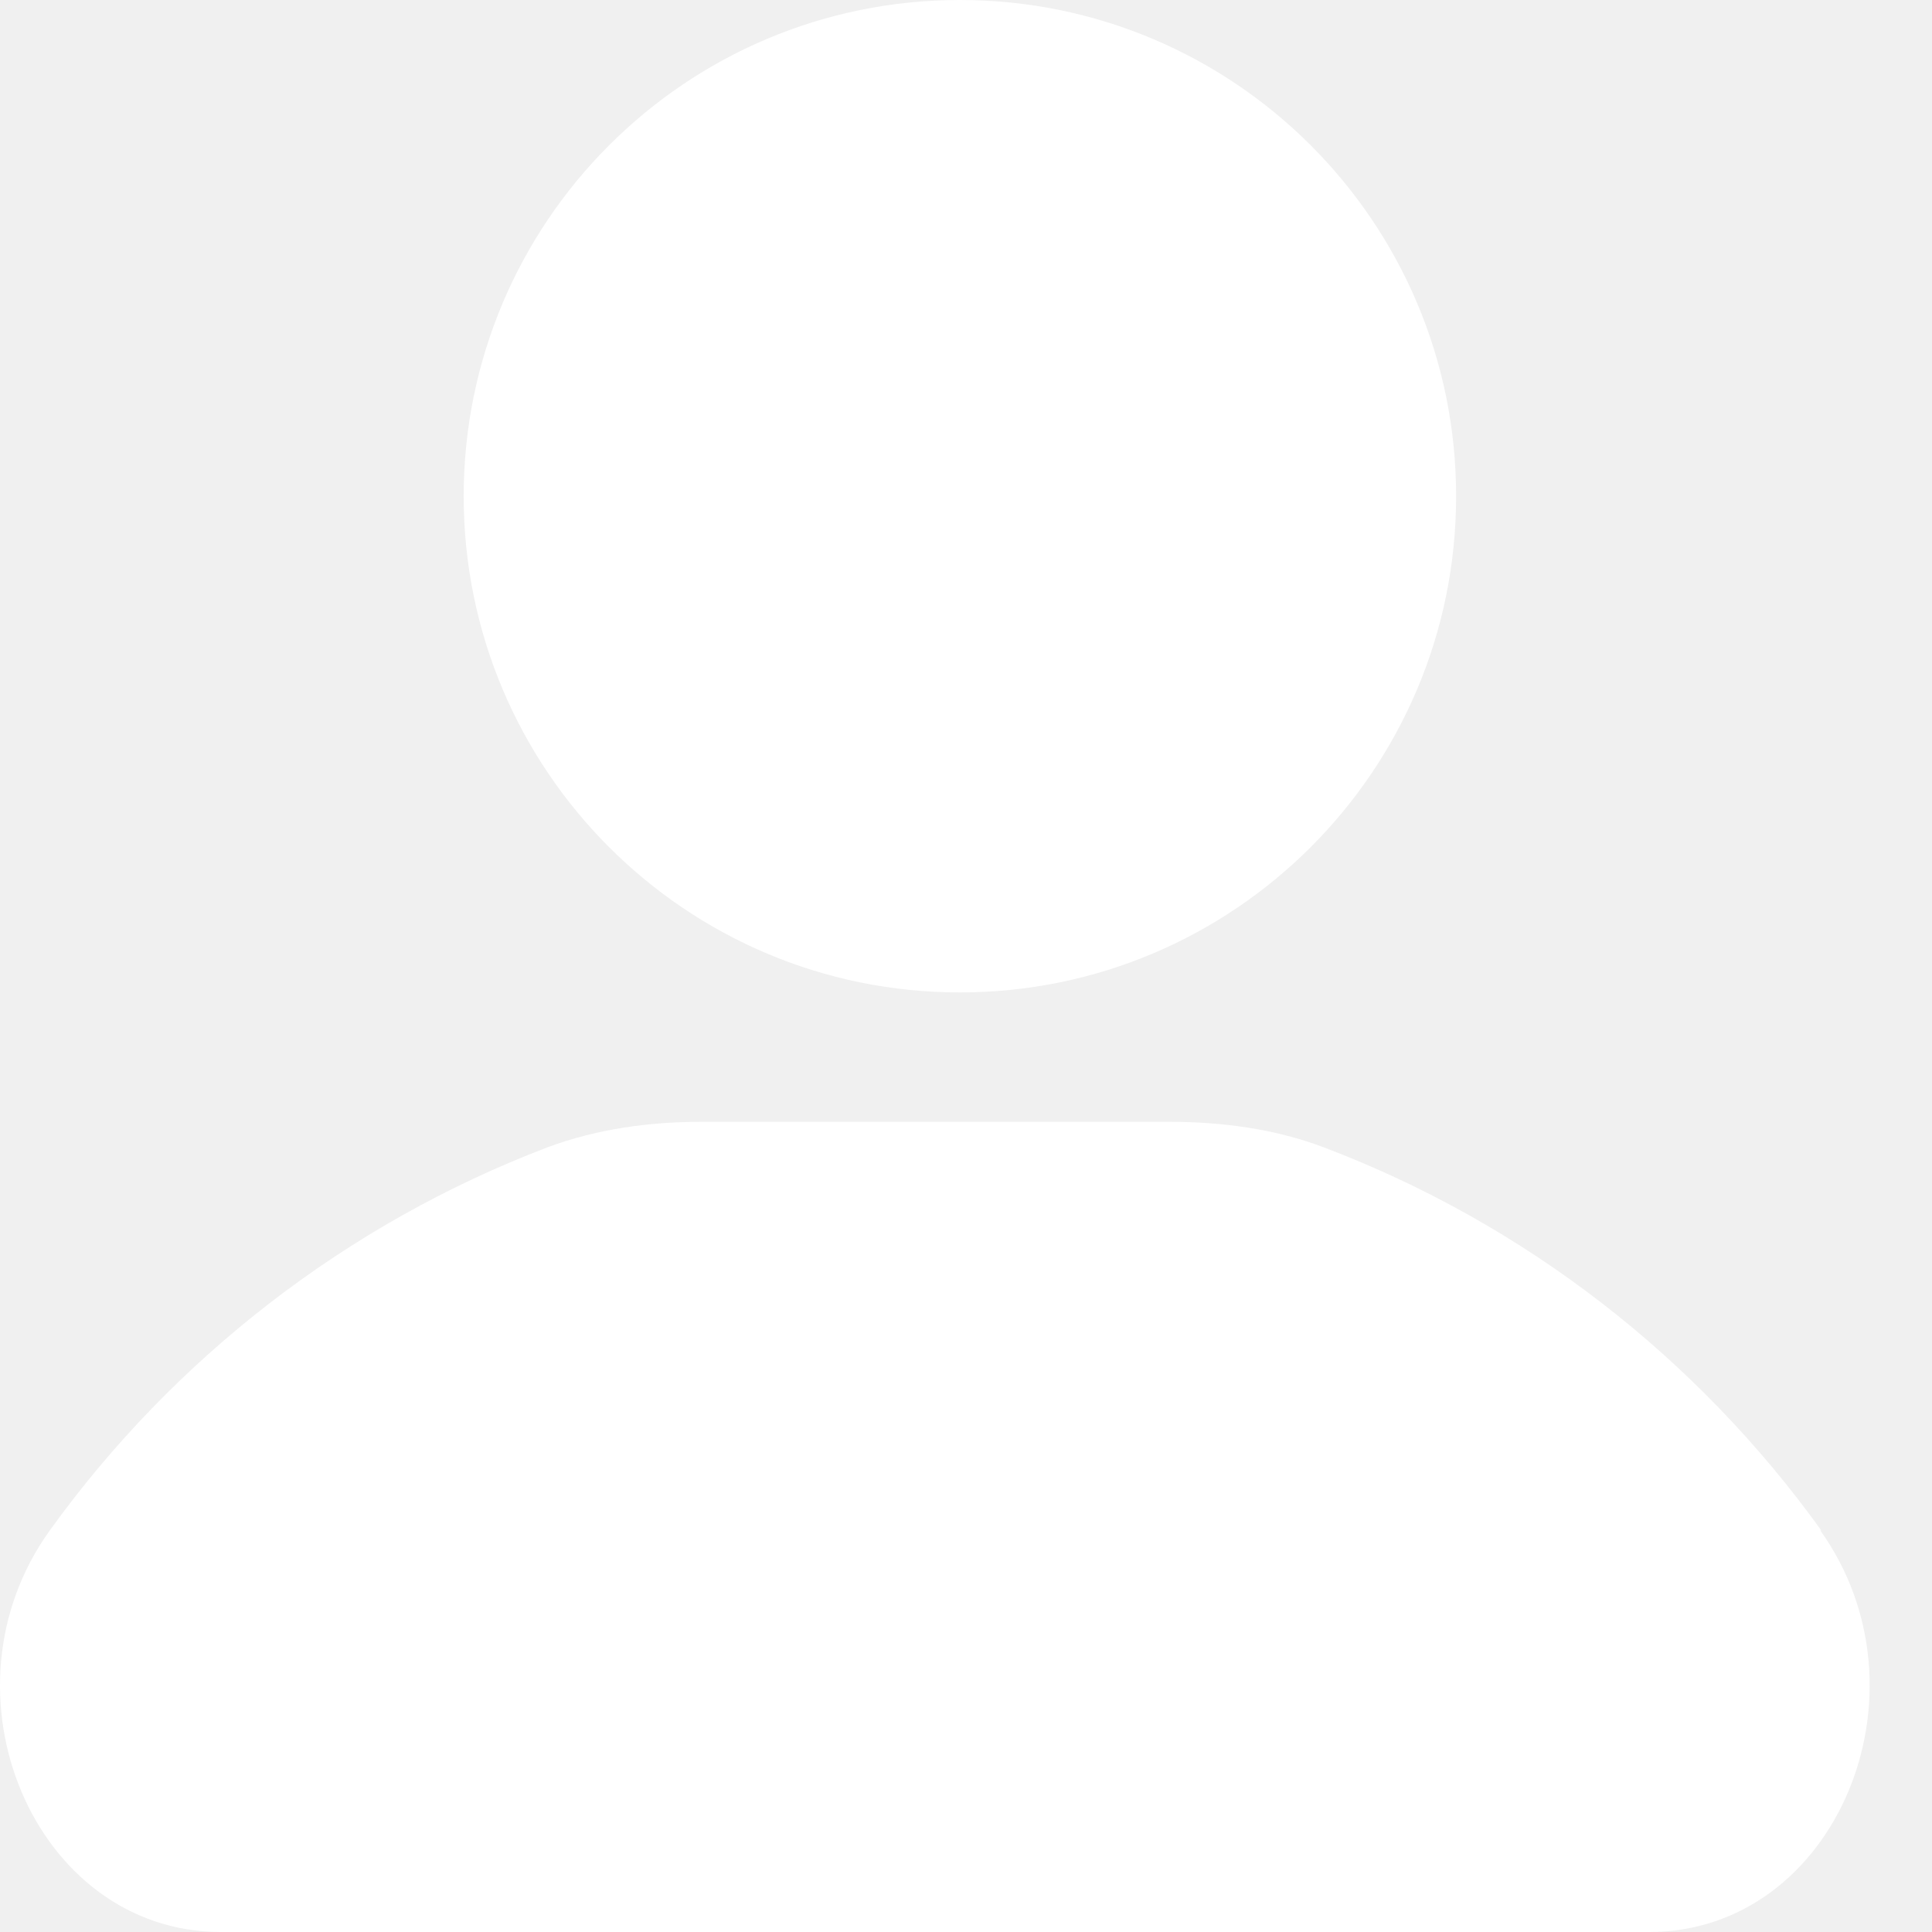
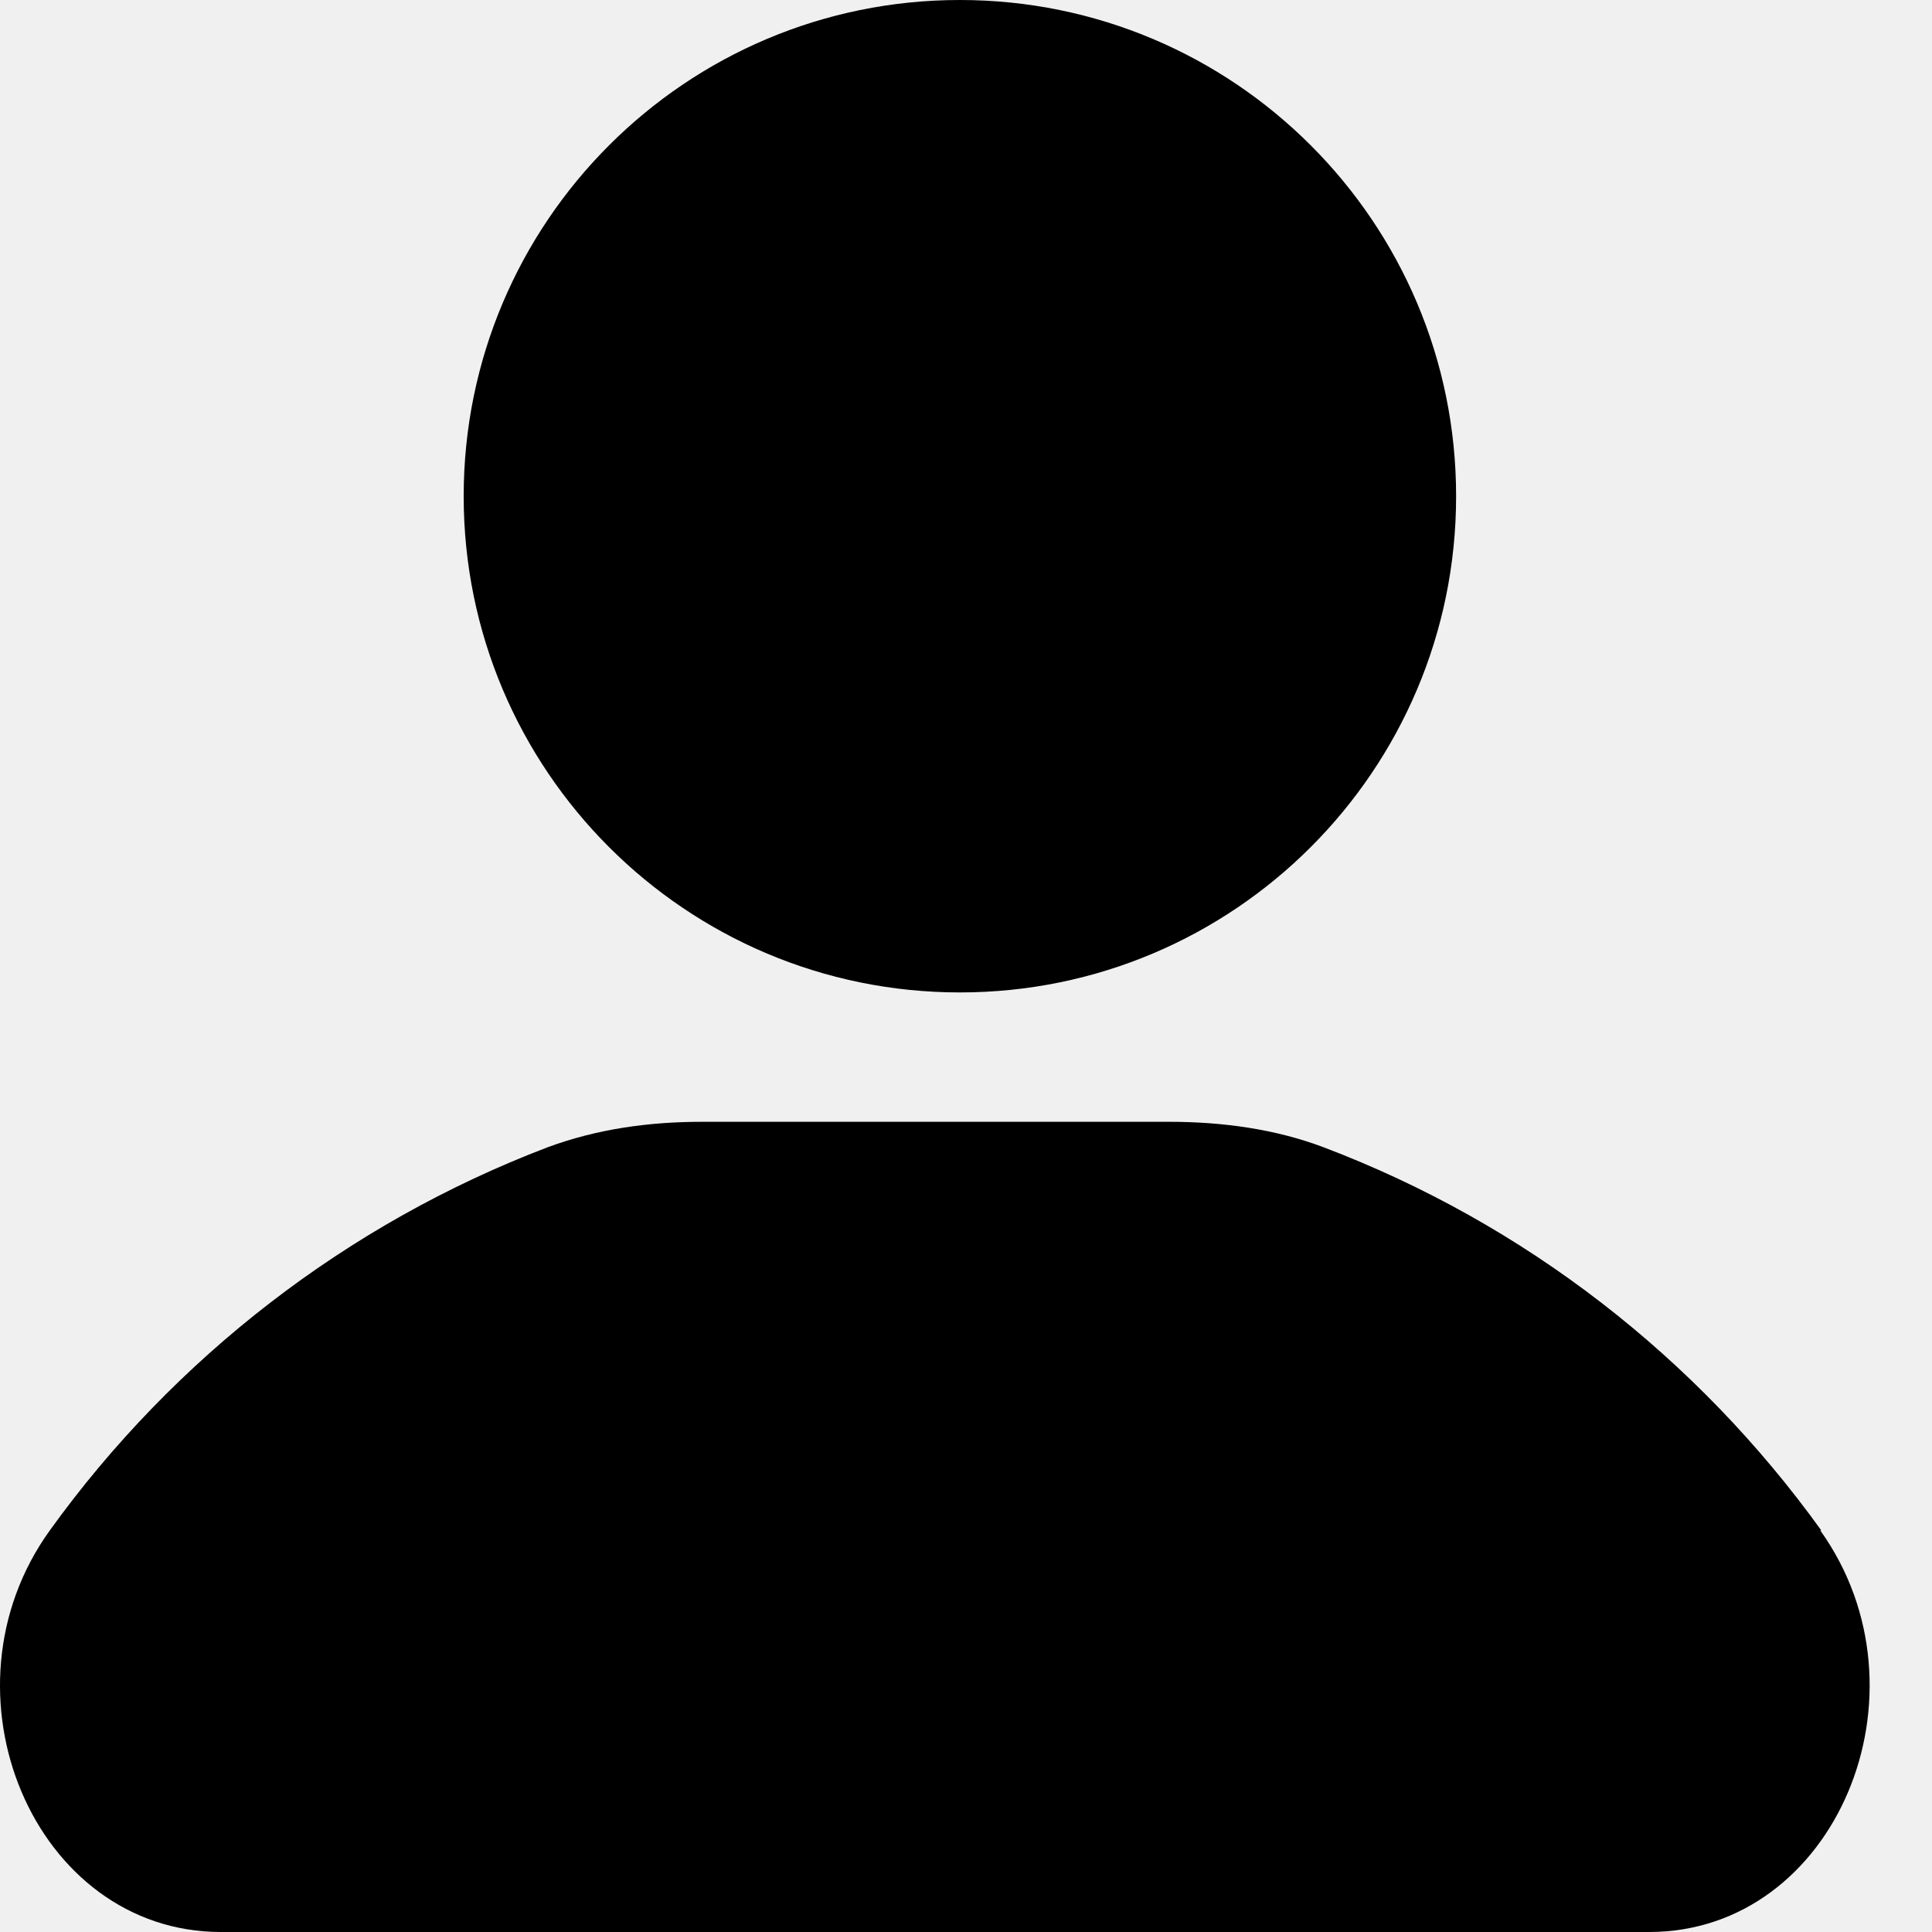
<svg xmlns="http://www.w3.org/2000/svg" width="25" height="25" viewBox="0 0 25 25" fill="none">
-   <path d="M12.421 12.842C15.967 12.842 18.842 9.967 18.842 6.421C18.842 2.875 15.967 0 12.421 0C8.875 0 6 2.875 6 6.421C6 9.967 8.875 12.842 12.421 12.842Z" fill="white" />
-   <path d="M23.567 19.803C21.961 17.571 19.734 15.834 17.128 14.846C16.494 14.606 15.805 14.516 15.13 14.516H9.083C8.408 14.516 7.733 14.606 7.085 14.846C4.493 15.834 2.252 17.571 0.645 19.803C-0.866 21.9 0.443 25 2.859 25H21.34C23.756 25 25.052 21.9 23.554 19.803H23.567Z" fill="white" />
+   <path d="M12.421 12.842C15.967 12.842 18.842 9.967 18.842 6.421C18.842 2.875 15.967 0 12.421 0C8.875 0 6 2.875 6 6.421C6 9.967 8.875 12.842 12.421 12.842Z" fill="currentColor" />
+   <path d="M23.567 19.803C21.961 17.571 19.734 15.834 17.128 14.846C16.494 14.606 15.805 14.516 15.13 14.516H9.083C8.408 14.516 7.733 14.606 7.085 14.846C4.493 15.834 2.252 17.571 0.645 19.803C-0.866 21.9 0.443 25 2.859 25H21.34C23.756 25 25.052 21.9 23.554 19.803H23.567Z" fill="currentColor" />
</svg>
